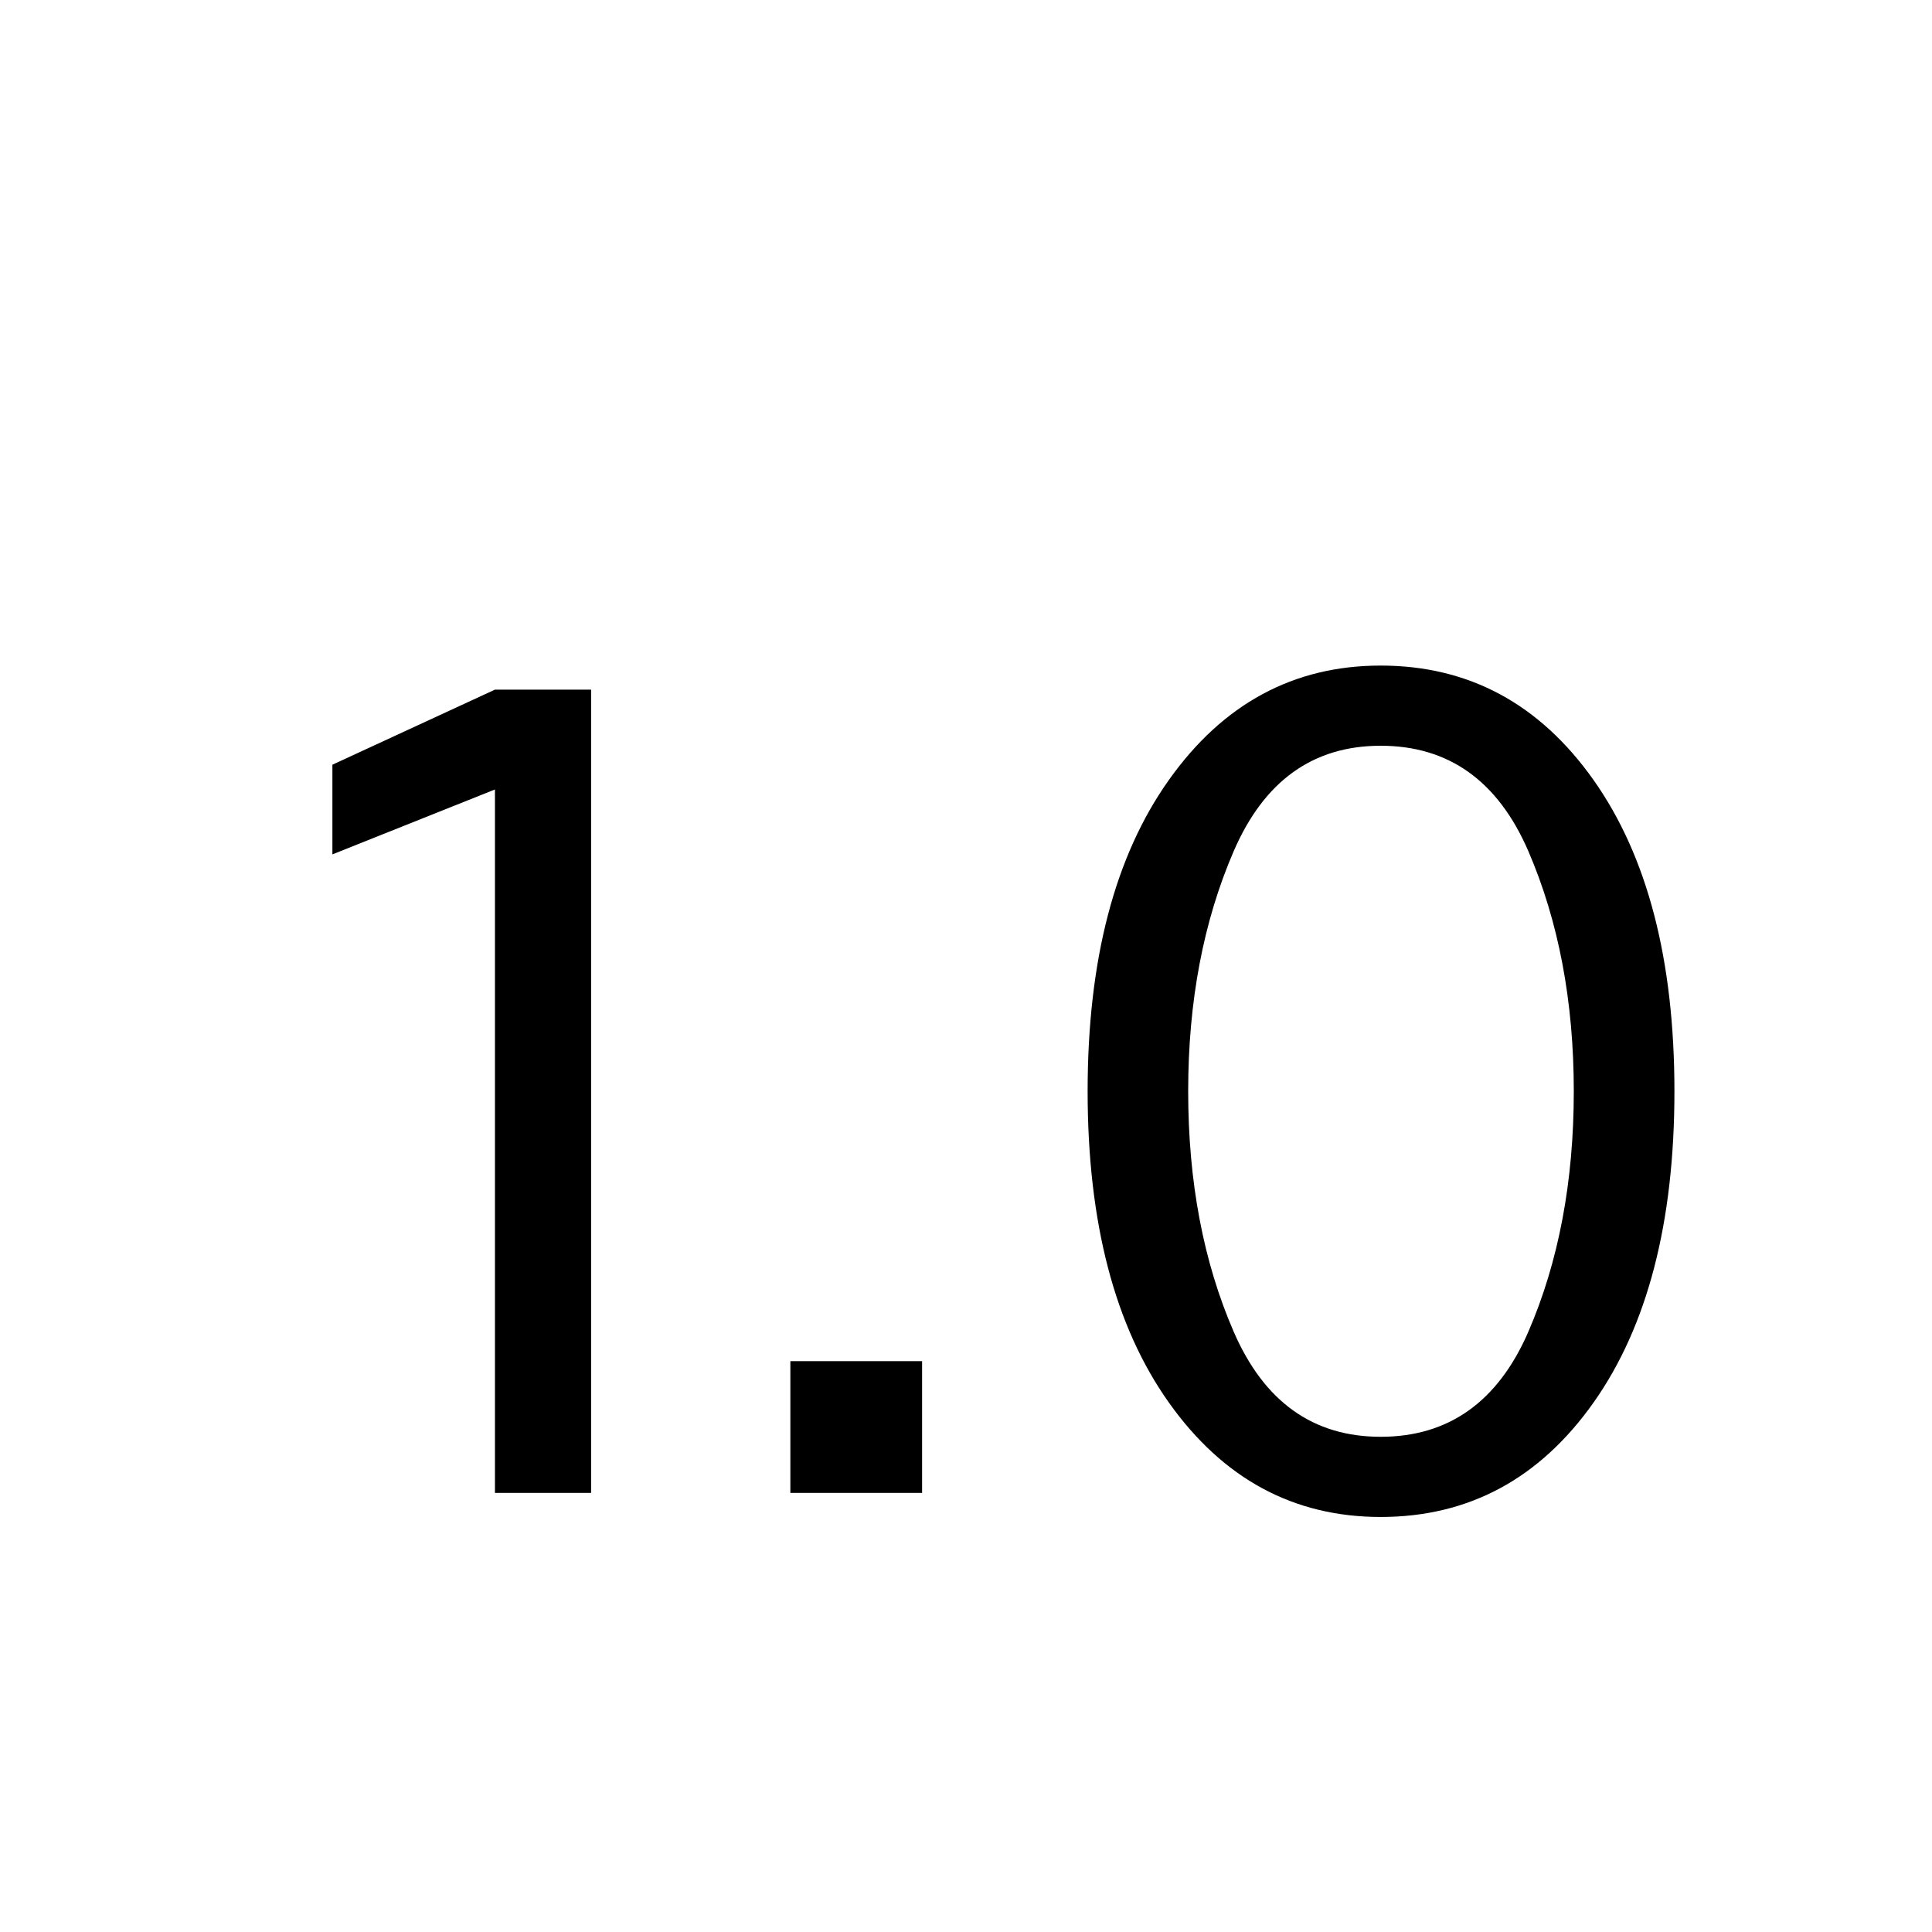
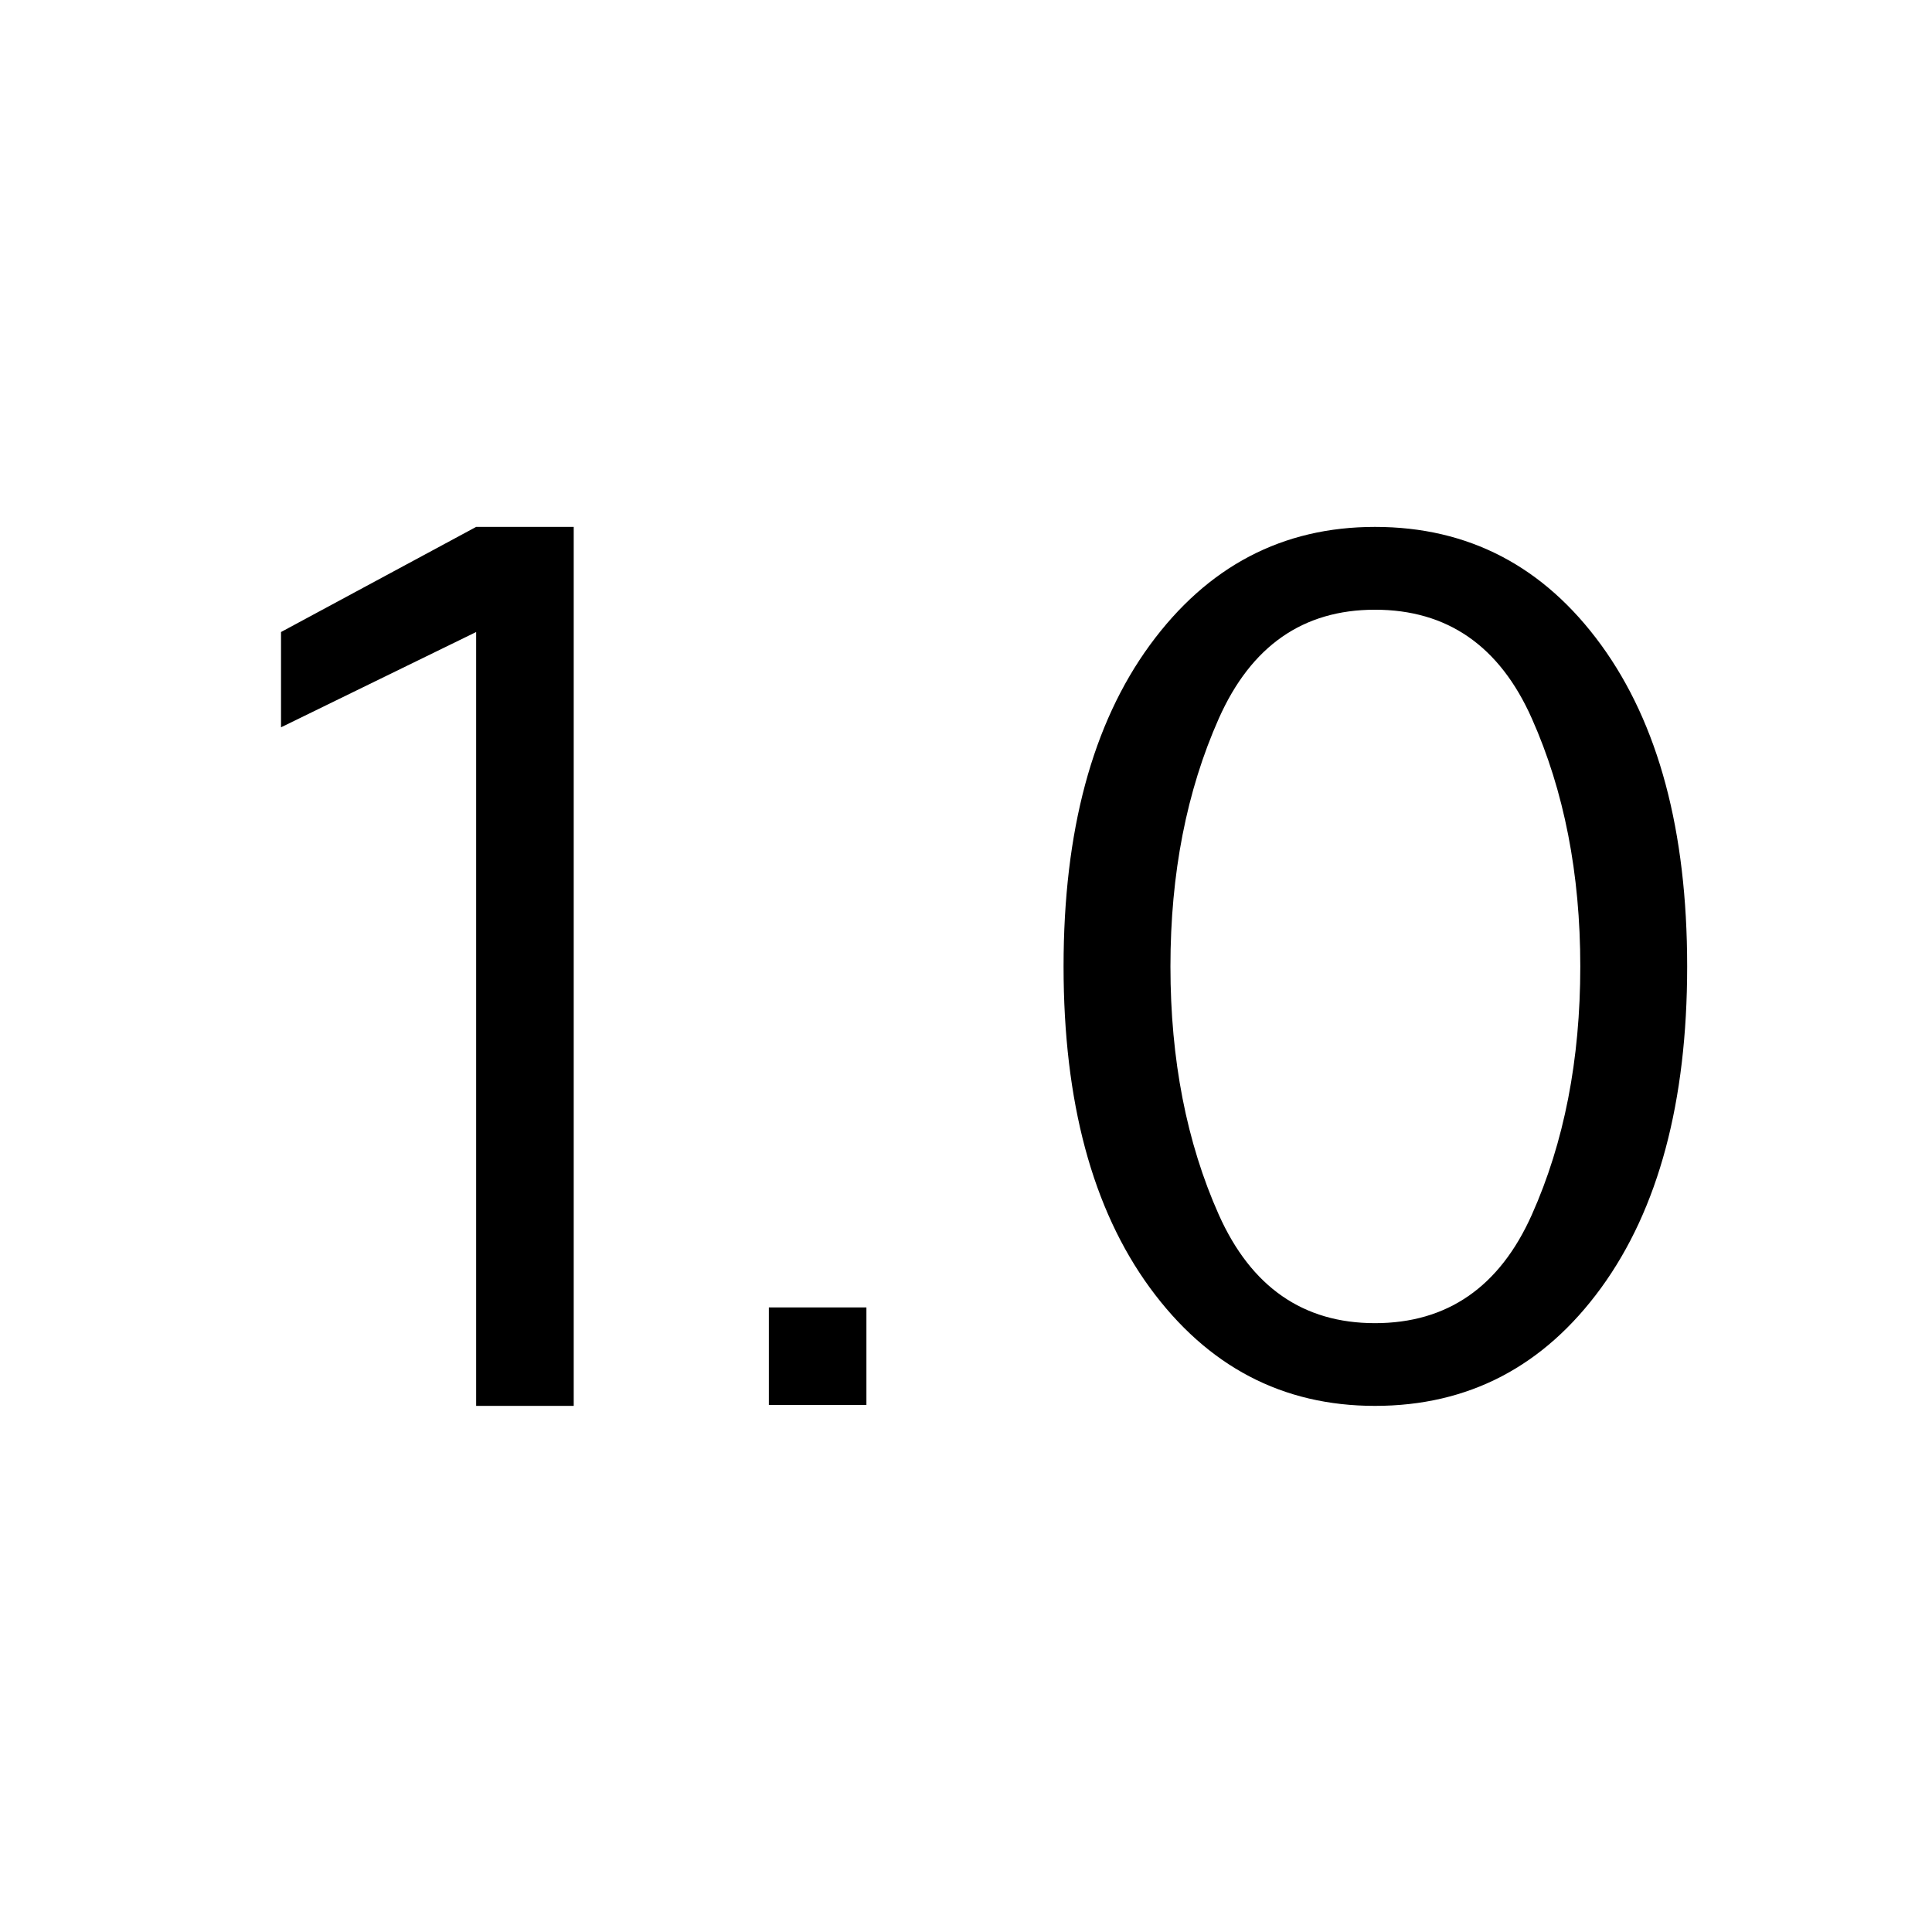
<svg xmlns="http://www.w3.org/2000/svg" width="22px" height="22px" viewBox="0 0 22 22" version="1.1">
  <defs />
  <g id="Page-1" stroke="none" stroke-width="1" fill="none" fill-rule="evenodd">
    <g id="field-types-decimal" fill="#000000">
-       <path d="M5.636,17 L5.636,8.99 L3.785,9.729 L3.785,8.708 L5.636,7.853 L6.731,7.853 L6.731,17 L5.636,17 Z M10.5,17 L9,17 L9,15.5 L10.5,15.5 L10.5,17 Z M15.722,17.274 C14.731,17.274 13.927,16.84 13.31,15.971 C12.693,15.102 12.385,13.92 12.385,12.426 C12.385,10.932 12.693,9.751 13.31,8.882 C13.927,8.013 14.731,7.579 15.722,7.579 C16.723,7.579 17.531,8.013 18.146,8.882 C18.76,9.751 19.067,10.932 19.067,12.426 C19.067,13.92 18.76,15.102 18.146,15.971 C17.531,16.84 16.723,17.274 15.722,17.274 L15.722,17.274 Z M15.722,16.361 C16.496,16.361 17.057,15.962 17.403,15.166 C17.748,14.369 17.921,13.456 17.921,12.426 C17.921,11.403 17.748,10.491 17.403,9.691 C17.057,8.892 16.496,8.492 15.722,8.492 C14.952,8.492 14.395,8.892 14.049,9.691 C13.703,10.491 13.53,11.403 13.53,12.426 C13.53,13.456 13.703,14.369 14.049,15.166 C14.395,15.962 14.952,16.361 15.722,16.361 L15.722,16.361 Z" id="1.0" />
+       <path d="M5.422,16.009 L5.422,7.197 L3.2,8.282 L3.2,7.197 L5.422,6 L6.533,6 L6.533,16.009 L5.422,16.009 Z M9.866,15.999 L8.755,15.999 L8.755,14.888 L9.866,14.888 L9.866,15.999 Z M15.657,16.009 C14.604,16.009 13.75,15.561 13.094,14.664 C12.439,13.767 12.111,12.547 12.111,11.005 C12.111,9.462 12.439,8.242 13.094,7.345 C13.75,6.448 14.604,6 15.657,6 C16.721,6 17.58,6.448 18.233,7.345 C18.885,8.242 19.212,9.462 19.212,11.005 C19.212,12.547 18.885,13.767 18.233,14.664 C17.58,15.561 16.721,16.009 15.657,16.009 L15.657,16.009 Z M15.657,15.067 C16.48,15.067 17.076,14.655 17.443,13.833 C17.811,13.01 17.995,12.067 17.995,11.005 C17.995,9.948 17.811,9.007 17.443,8.181 C17.076,7.355 16.48,6.943 15.657,6.943 C14.839,6.943 14.247,7.355 13.879,8.181 C13.512,9.007 13.328,9.948 13.328,11.005 C13.328,12.067 13.512,13.01 13.879,13.833 C14.247,14.655 14.839,15.067 15.657,15.067 L15.657,15.067 Z" id="1.0" />
    </g>
  </g>
</svg>
